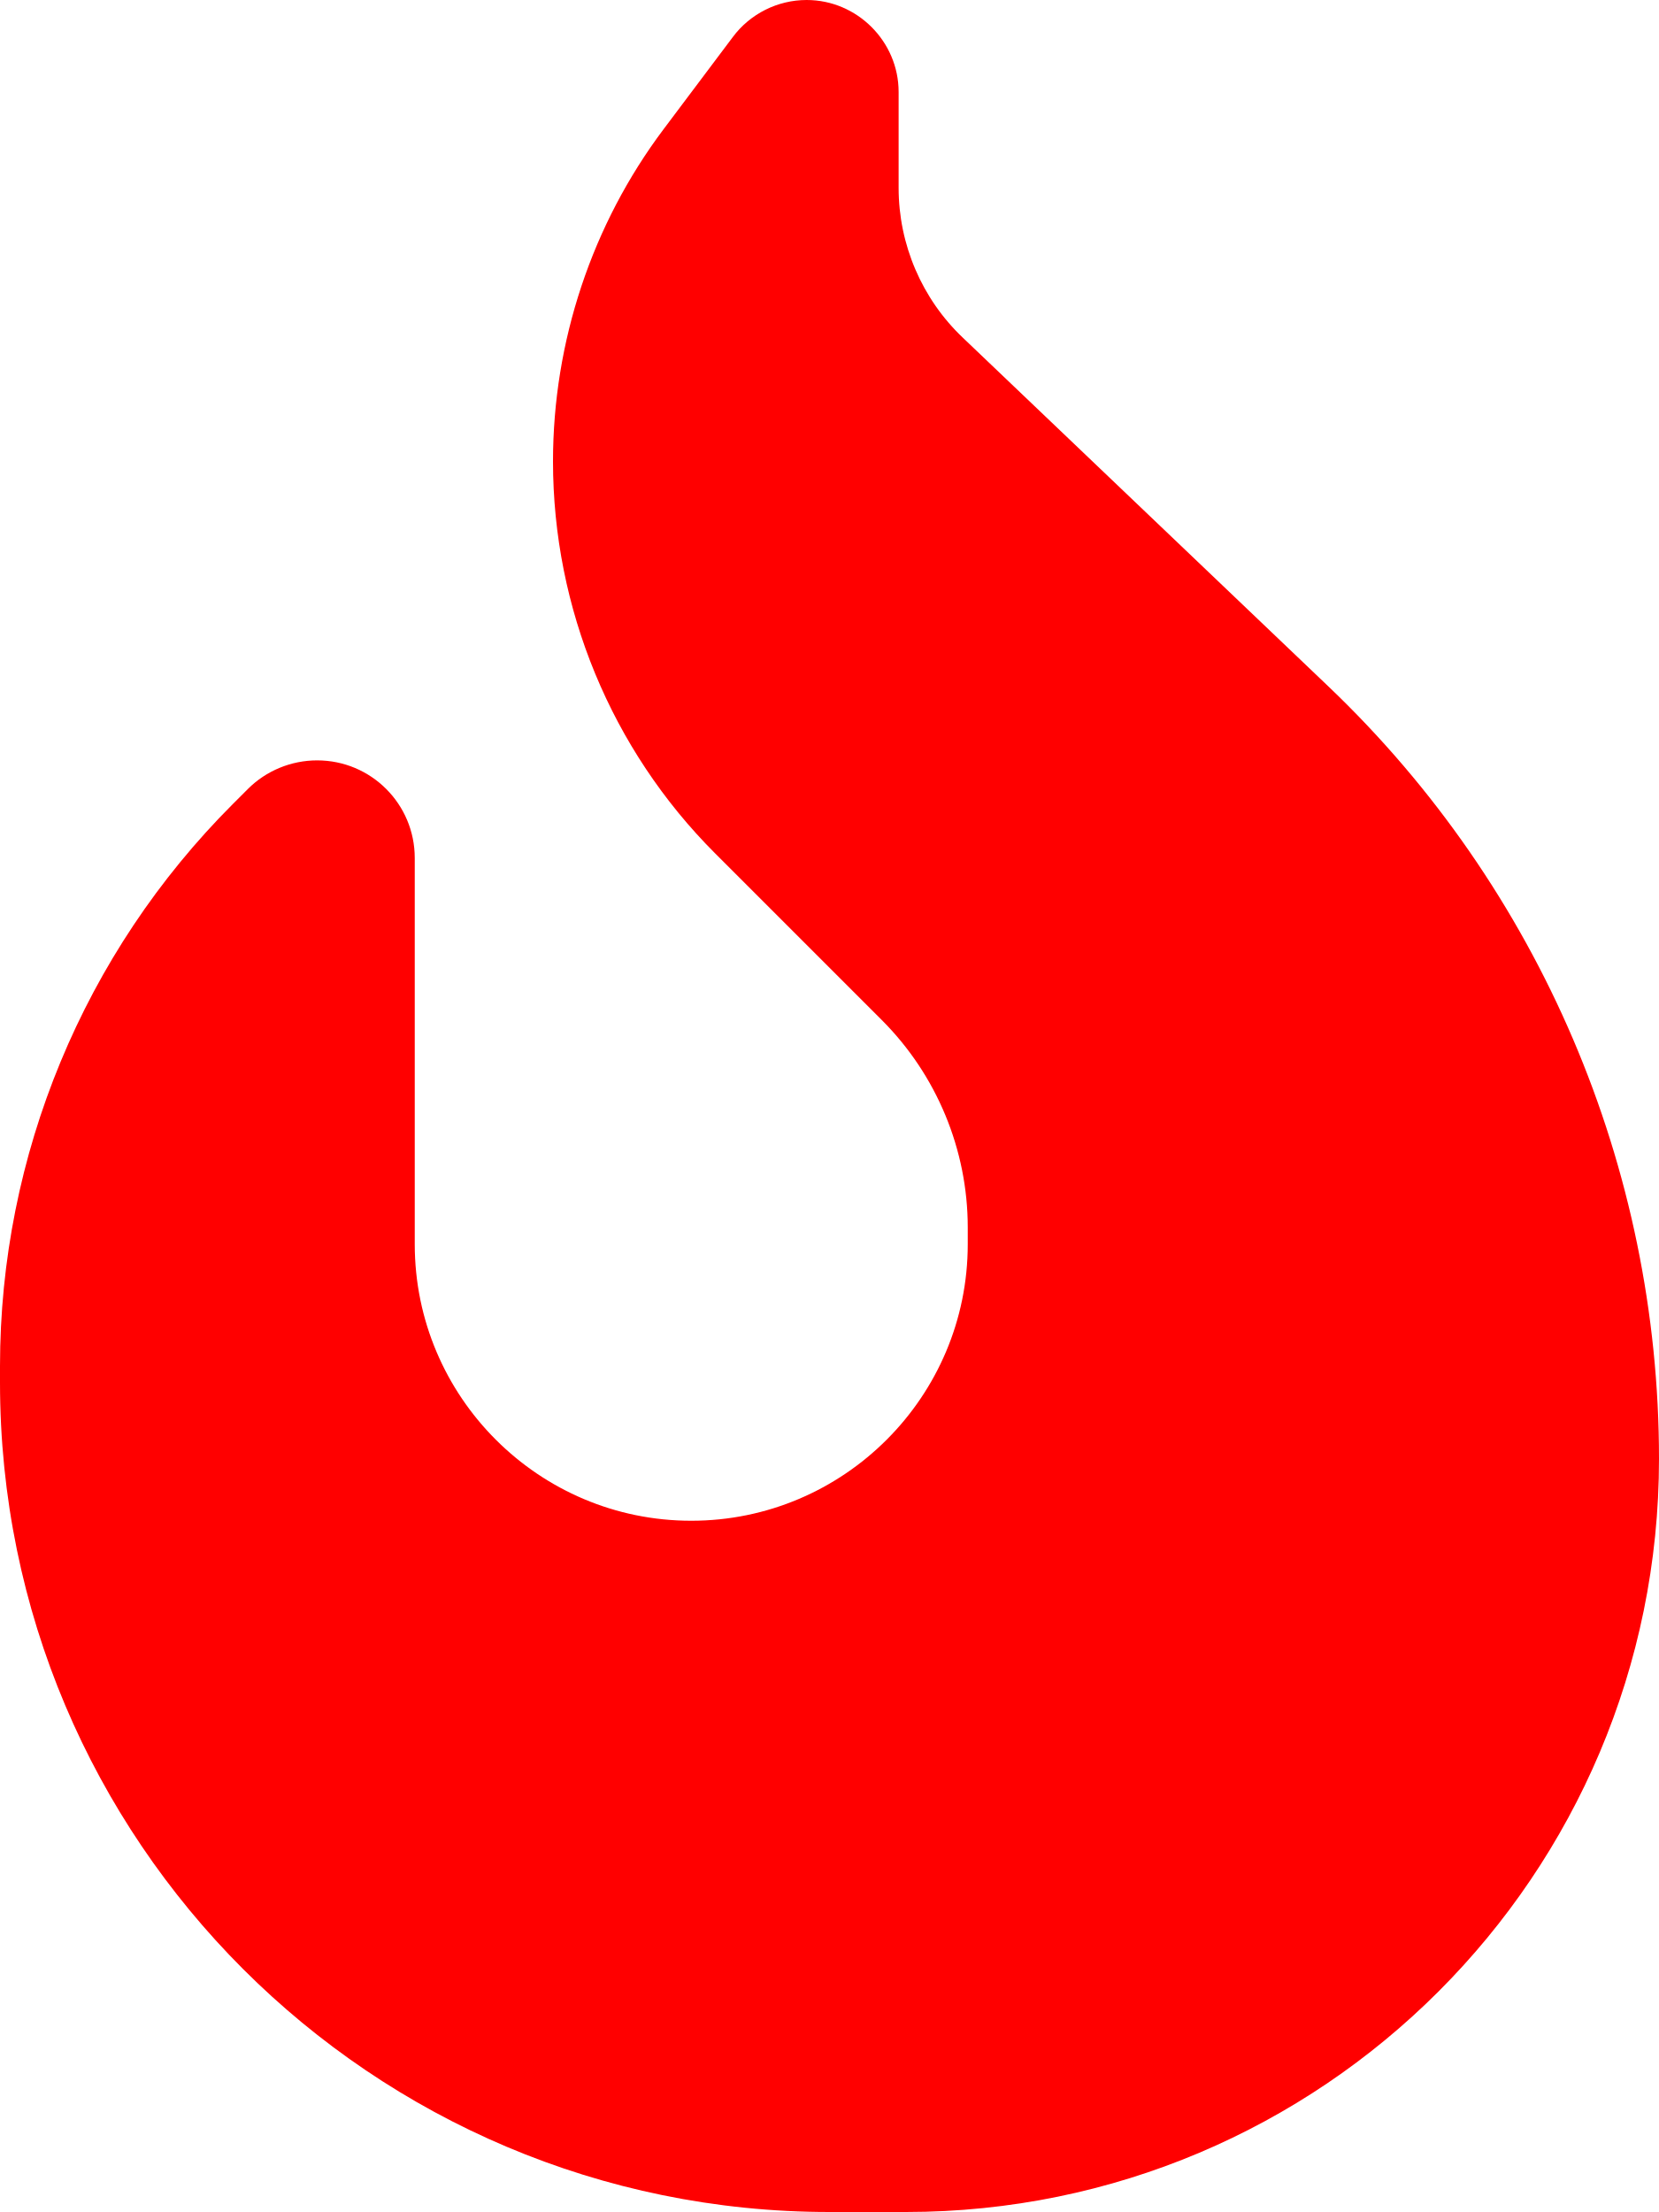
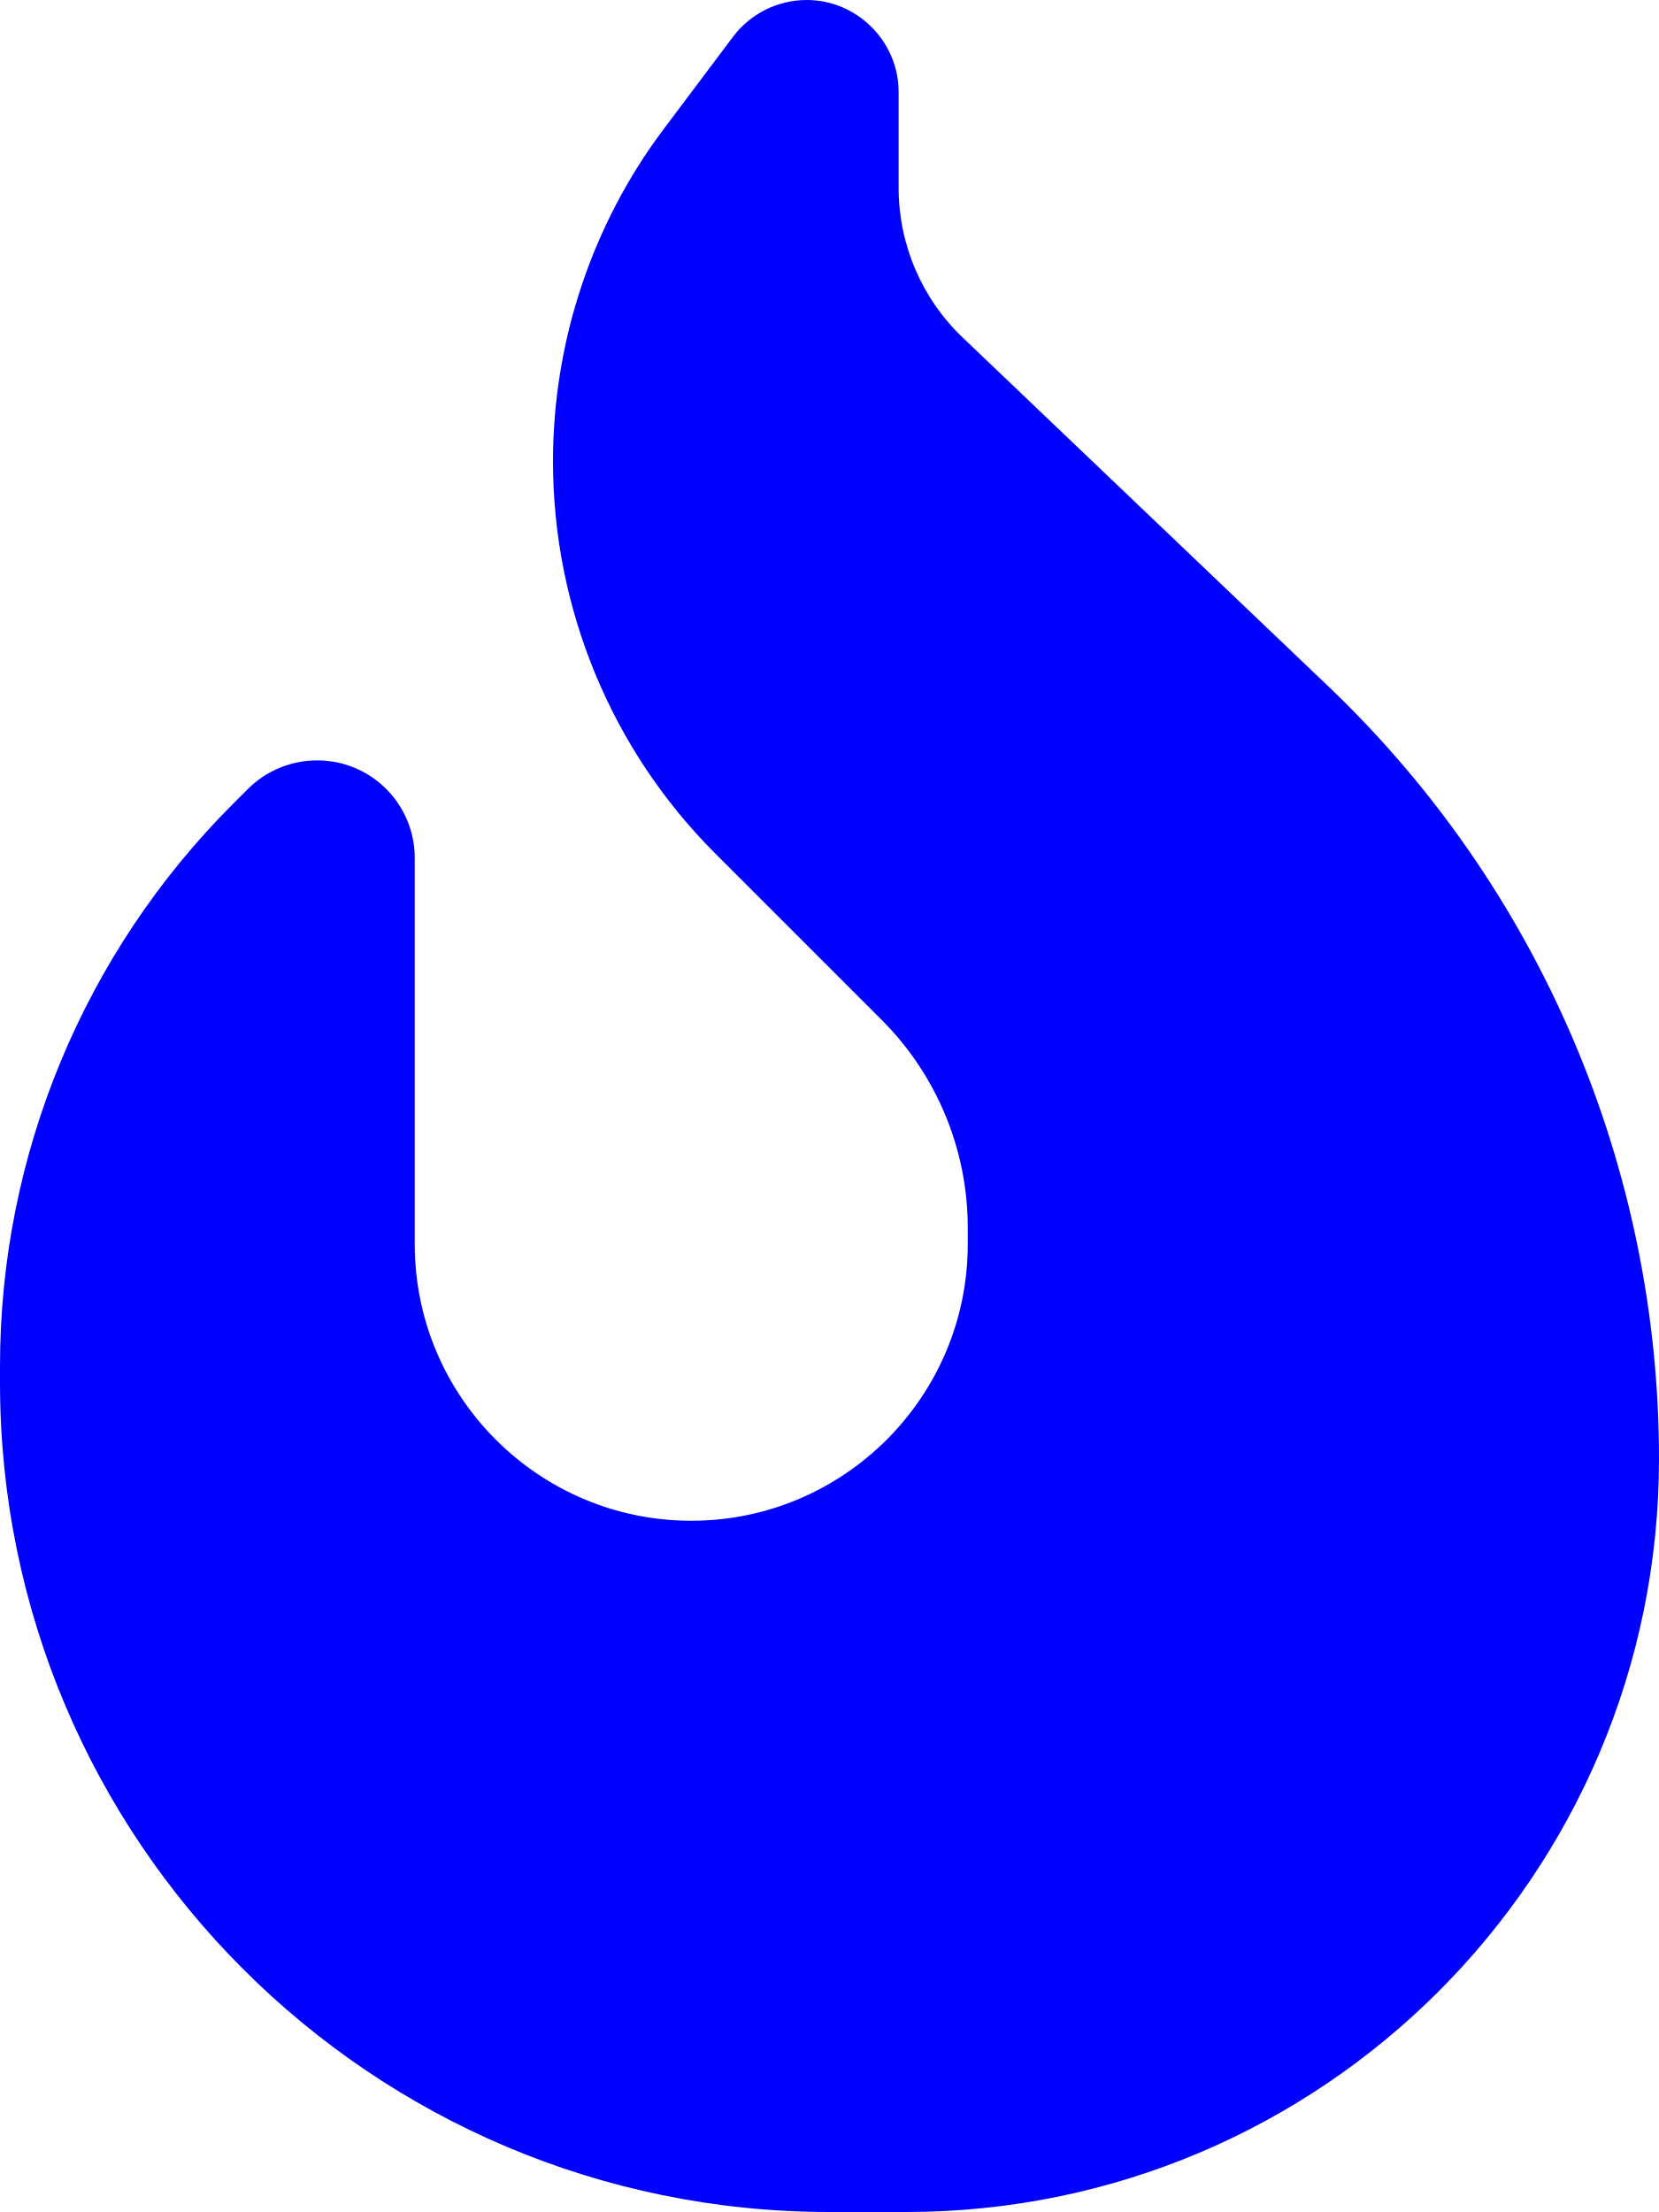
<svg xmlns="http://www.w3.org/2000/svg" viewBox="0 0 384 512">
-   <path d="M153.6 29.9l16-21.3C173.6 3.2 180 0 186.7 0C198.4 0 208 9.6 208 21.3V43.5c0 13.1 5.4 25.7 14.9 34.7L307.6 159C356.4 205.6 384 270.2 384 337.7C384 434 306 512 209.7 512H192C86 512 0 426 0 320v-3.8c0-48.8 19.4-95.6 53.9-130.1l3.5-3.5c4.2-4.2 10-6.6 16-6.6C85.9 176 96 186.1 96 198.6V288c0 35.3 28.7 64 64 64s64-28.7 64-64v-3.9c0-18-7.2-35.3-19.9-48l-38.6-38.6c-24-24-37.5-56.7-37.5-90.7c0-27.7 9-54.8 25.6-76.9z" style="fill: red" />
+   <path d="M153.6 29.9l16-21.3C173.6 3.2 180 0 186.7 0C198.4 0 208 9.6 208 21.3V43.5c0 13.1 5.4 25.7 14.9 34.7L307.6 159C356.4 205.6 384 270.2 384 337.7C384 434 306 512 209.7 512H192C86 512 0 426 0 320v-3.8c0-48.8 19.4-95.6 53.9-130.1l3.5-3.5c4.2-4.2 10-6.6 16-6.6C85.9 176 96 186.1 96 198.6V288c0 35.3 28.7 64 64 64s64-28.7 64-64v-3.9c0-18-7.2-35.3-19.9-48l-38.6-38.6c-24-24-37.5-56.7-37.5-90.7c0-27.7 9-54.8 25.6-76.9z" style="fill: blue" />
</svg>
